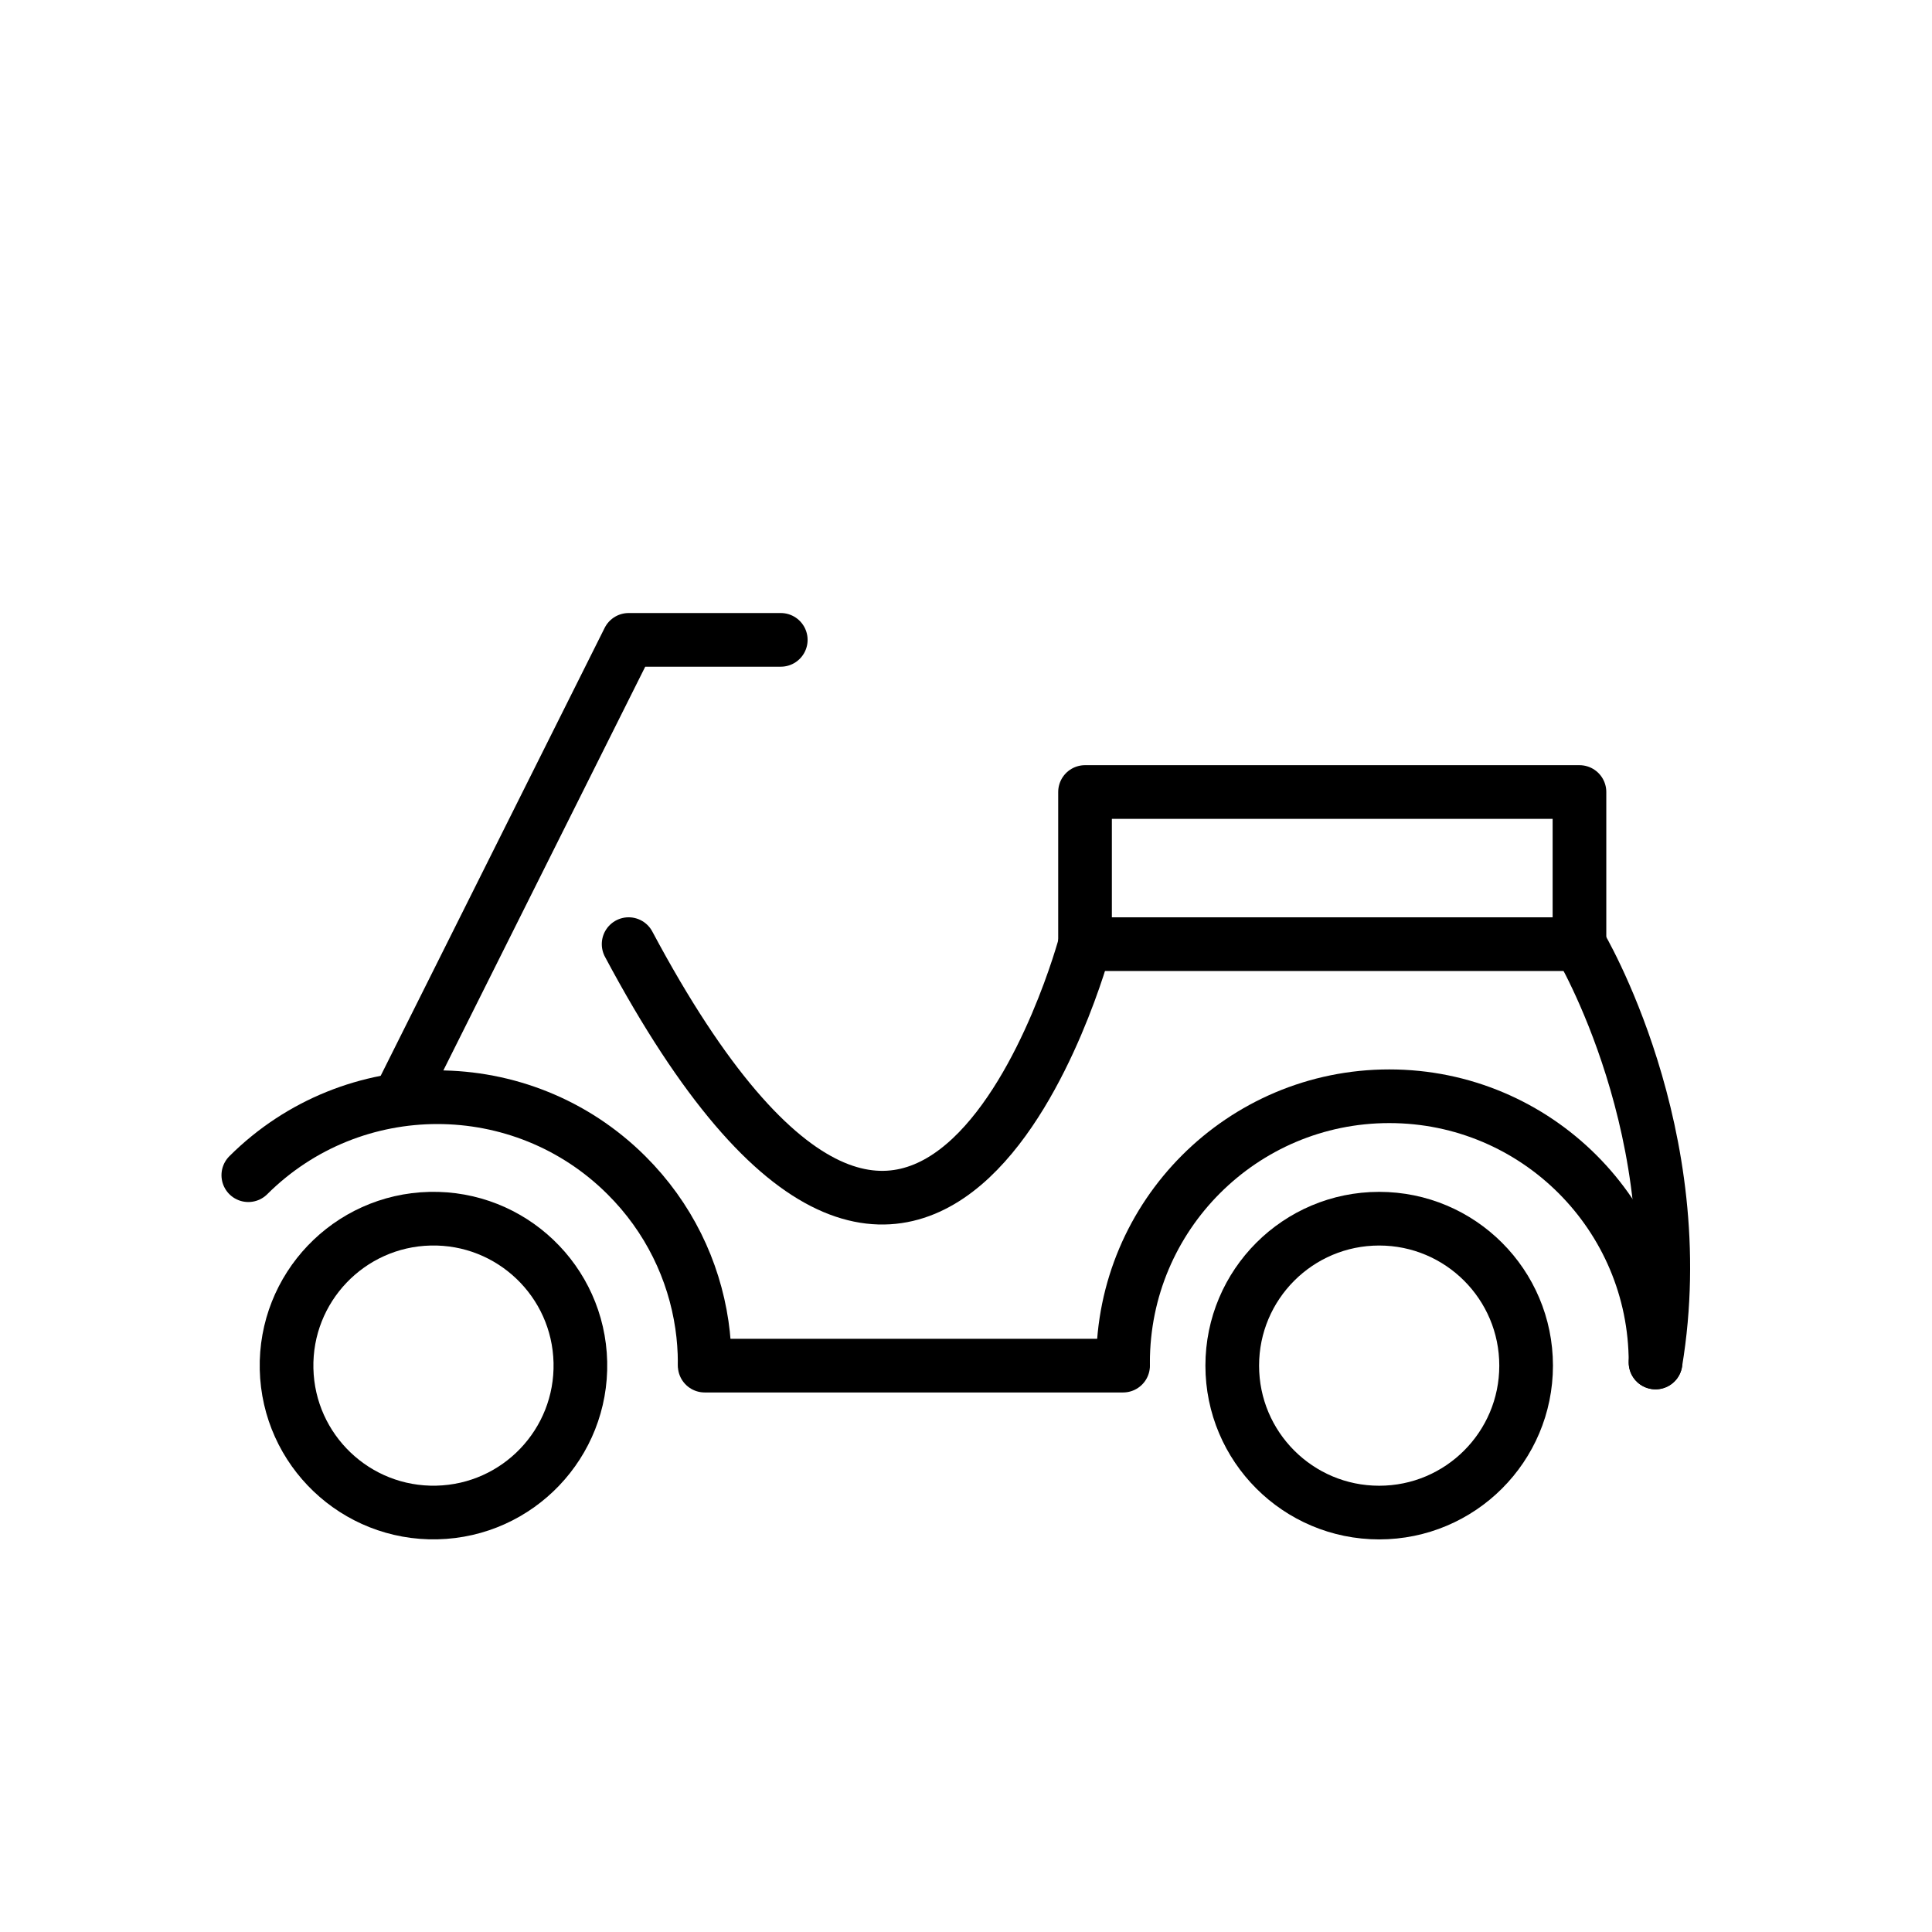
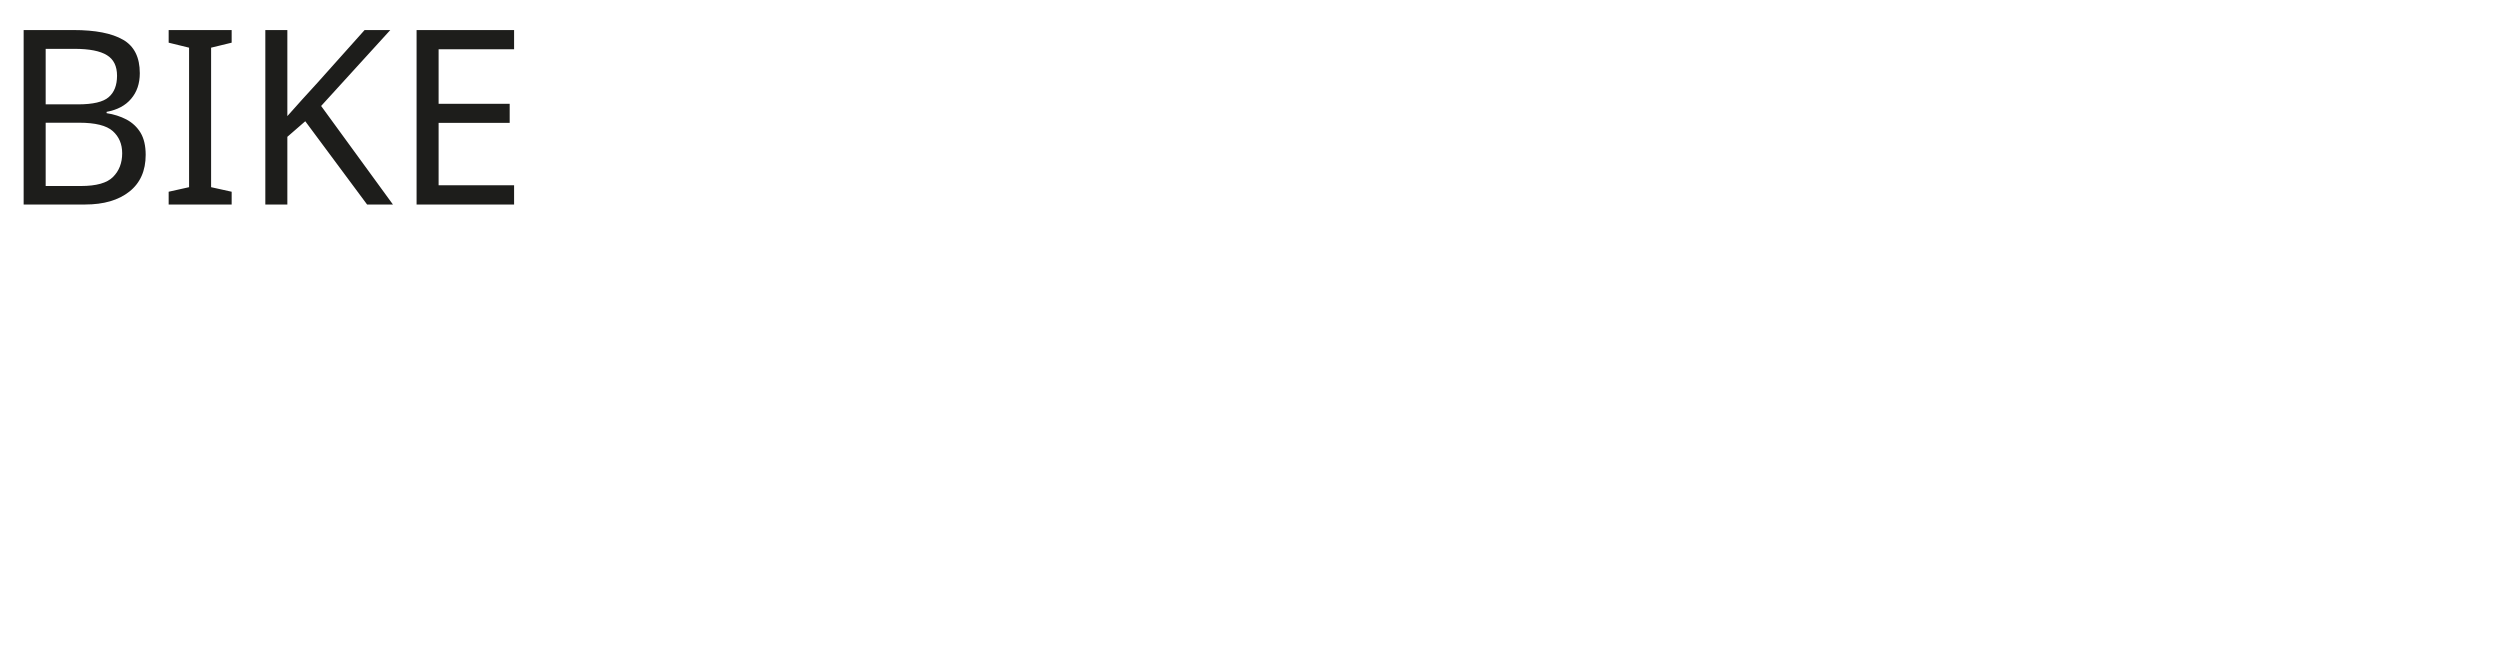
- <svg xmlns="http://www.w3.org/2000/svg" id="emoji" viewBox="0 0 72 72">
-   <g id="line">
-     <ellipse cx="16.156" cy="50.893" rx="5.476" ry="5.476" transform="matrix(0.9997 -0.0233 0.0233 0.9997 -1.1828 0.3907)" fill="none" stroke="#000000" stroke-miterlimit="10" stroke-width="2" />
-     <circle cx="51.398" cy="50.893" r="5.476" fill="none" stroke="#000000" stroke-miterlimit="10" stroke-width="2" />
-     <path fill="none" stroke="#000000" stroke-linecap="round" stroke-linejoin="round" stroke-miterlimit="10" stroke-width="2" d="M26.262,50.776c-0.002-0.469-0.036-0.937-0.104-1.402c-0.299-2.041-1.236-4.007-2.814-5.578 c-3.891-3.875-10.199-3.875-14.09,0" />
-     <path fill="none" stroke="#000000" stroke-linecap="round" stroke-linejoin="round" stroke-miterlimit="10" stroke-width="2" d="M61.697,50.776c0-5.48-4.442-9.922-9.922-9.922c-5.479,0-9.922,4.442-9.922,9.922" />
-     <rect x="40.436" y="29.516" width="18.426" height="5.67" fill="none" stroke="#000000" stroke-linecap="round" stroke-linejoin="round" stroke-miterlimit="10" stroke-width="2" />
-     <polyline fill="none" stroke="#000000" stroke-linecap="round" stroke-linejoin="round" stroke-miterlimit="10" stroke-width="2" points="14.923,40.855 23.428,23.846 29.097,23.846" />
-     <line x1="26.262" x2="41.854" y1="50.893" y2="50.893" fill="none" stroke="#000000" stroke-linecap="round" stroke-linejoin="round" stroke-miterlimit="10" stroke-width="2" />
-     <path fill="none" stroke="#000000" stroke-linecap="round" stroke-linejoin="round" stroke-miterlimit="10" stroke-width="2" d="M40.436,35.185c0,0-5.67,21.261-17.009,0" />
-     <path fill="none" stroke="#000000" stroke-linecap="round" stroke-linejoin="round" stroke-miterlimit="10" stroke-width="2" d="M59.902,43.319" />
-     <path fill="none" stroke="#000000" stroke-linecap="round" stroke-linejoin="round" stroke-miterlimit="10" stroke-width="2" d="M58.862,35.185" />
-     <path fill="none" stroke="#000000" stroke-linecap="round" stroke-linejoin="round" stroke-miterlimit="10" stroke-width="2" d="M58.862,35.185c0,0,4.252,7.087,2.835,15.591" />
+ <svg xmlns="http://www.w3.org/2000/svg" viewBox="0 0 266 71.3">
+   <defs>
+     <style>.cls-1{font-size:26px;fill:#1d1d1b;font-family:MyriadPro-Regular, Myriad Pro;}</style>
+   </defs>
+   <g id="Layer_2" data-name="Layer 2">
+     <g id="Layer_1-2" data-name="Layer 1">
+       <text class="cls-1" transform="translate(0 21.76)">BIKE</text>
+     </g>
  </g>
</svg>
